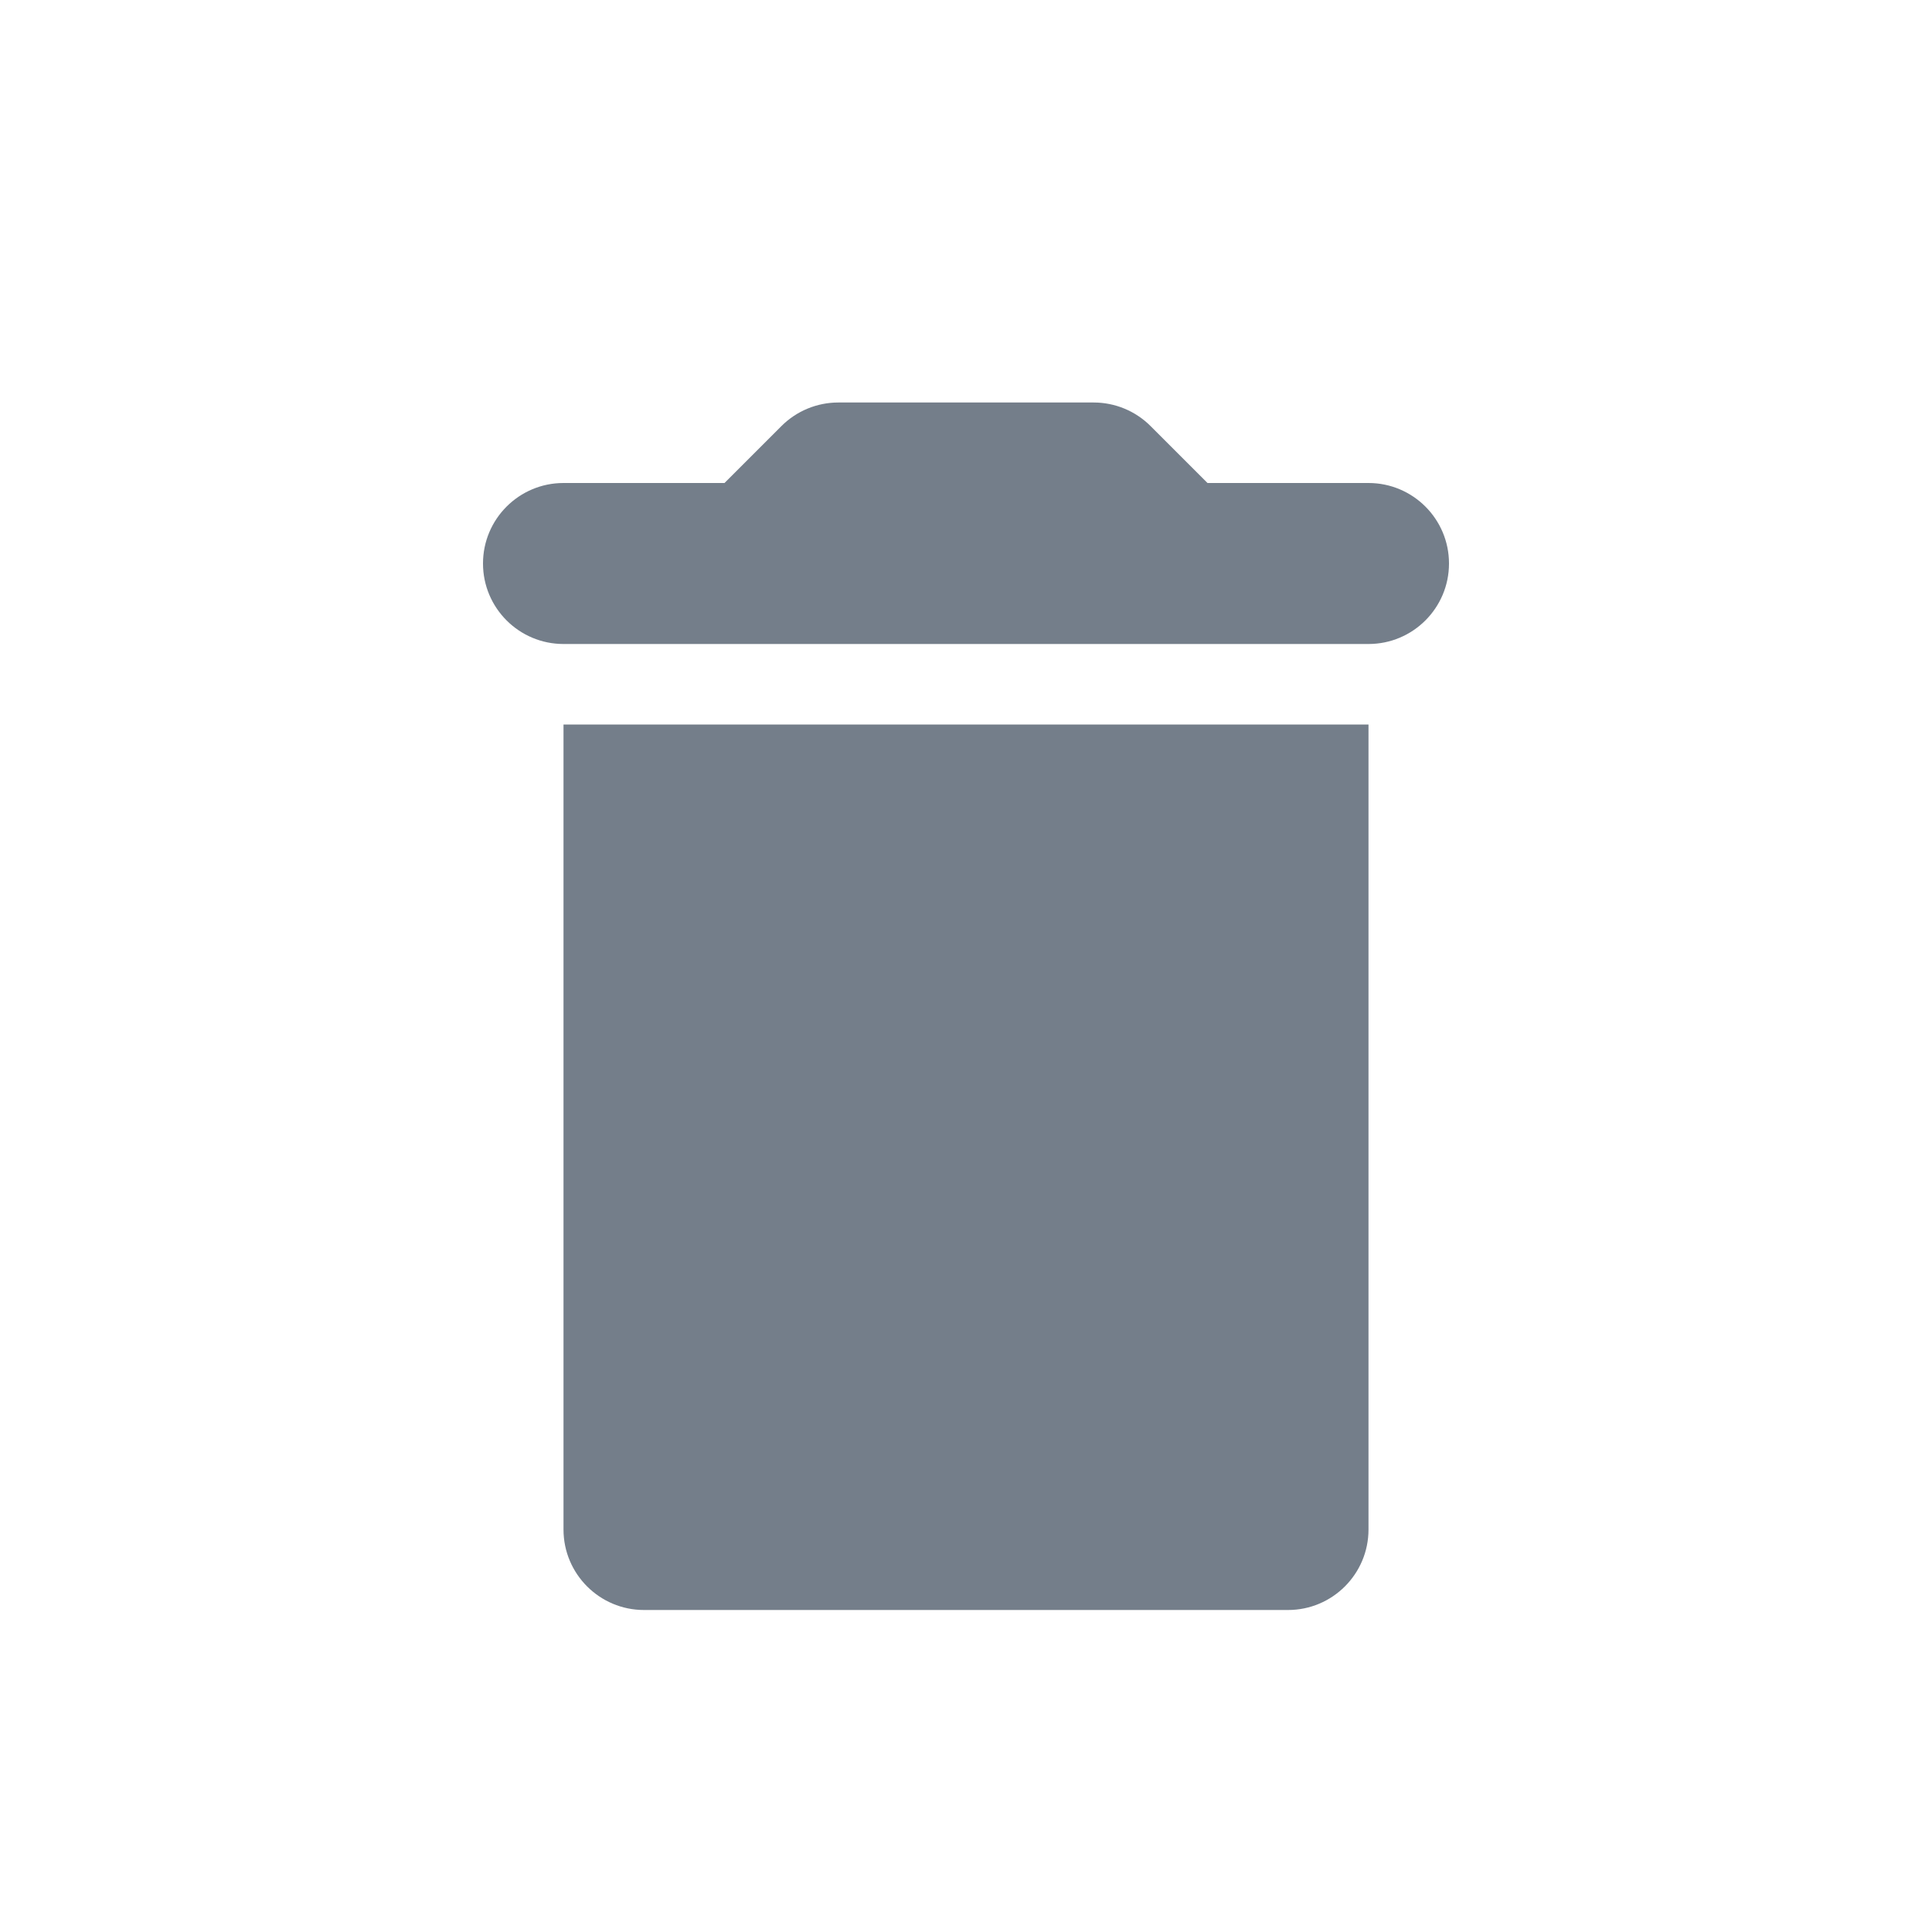
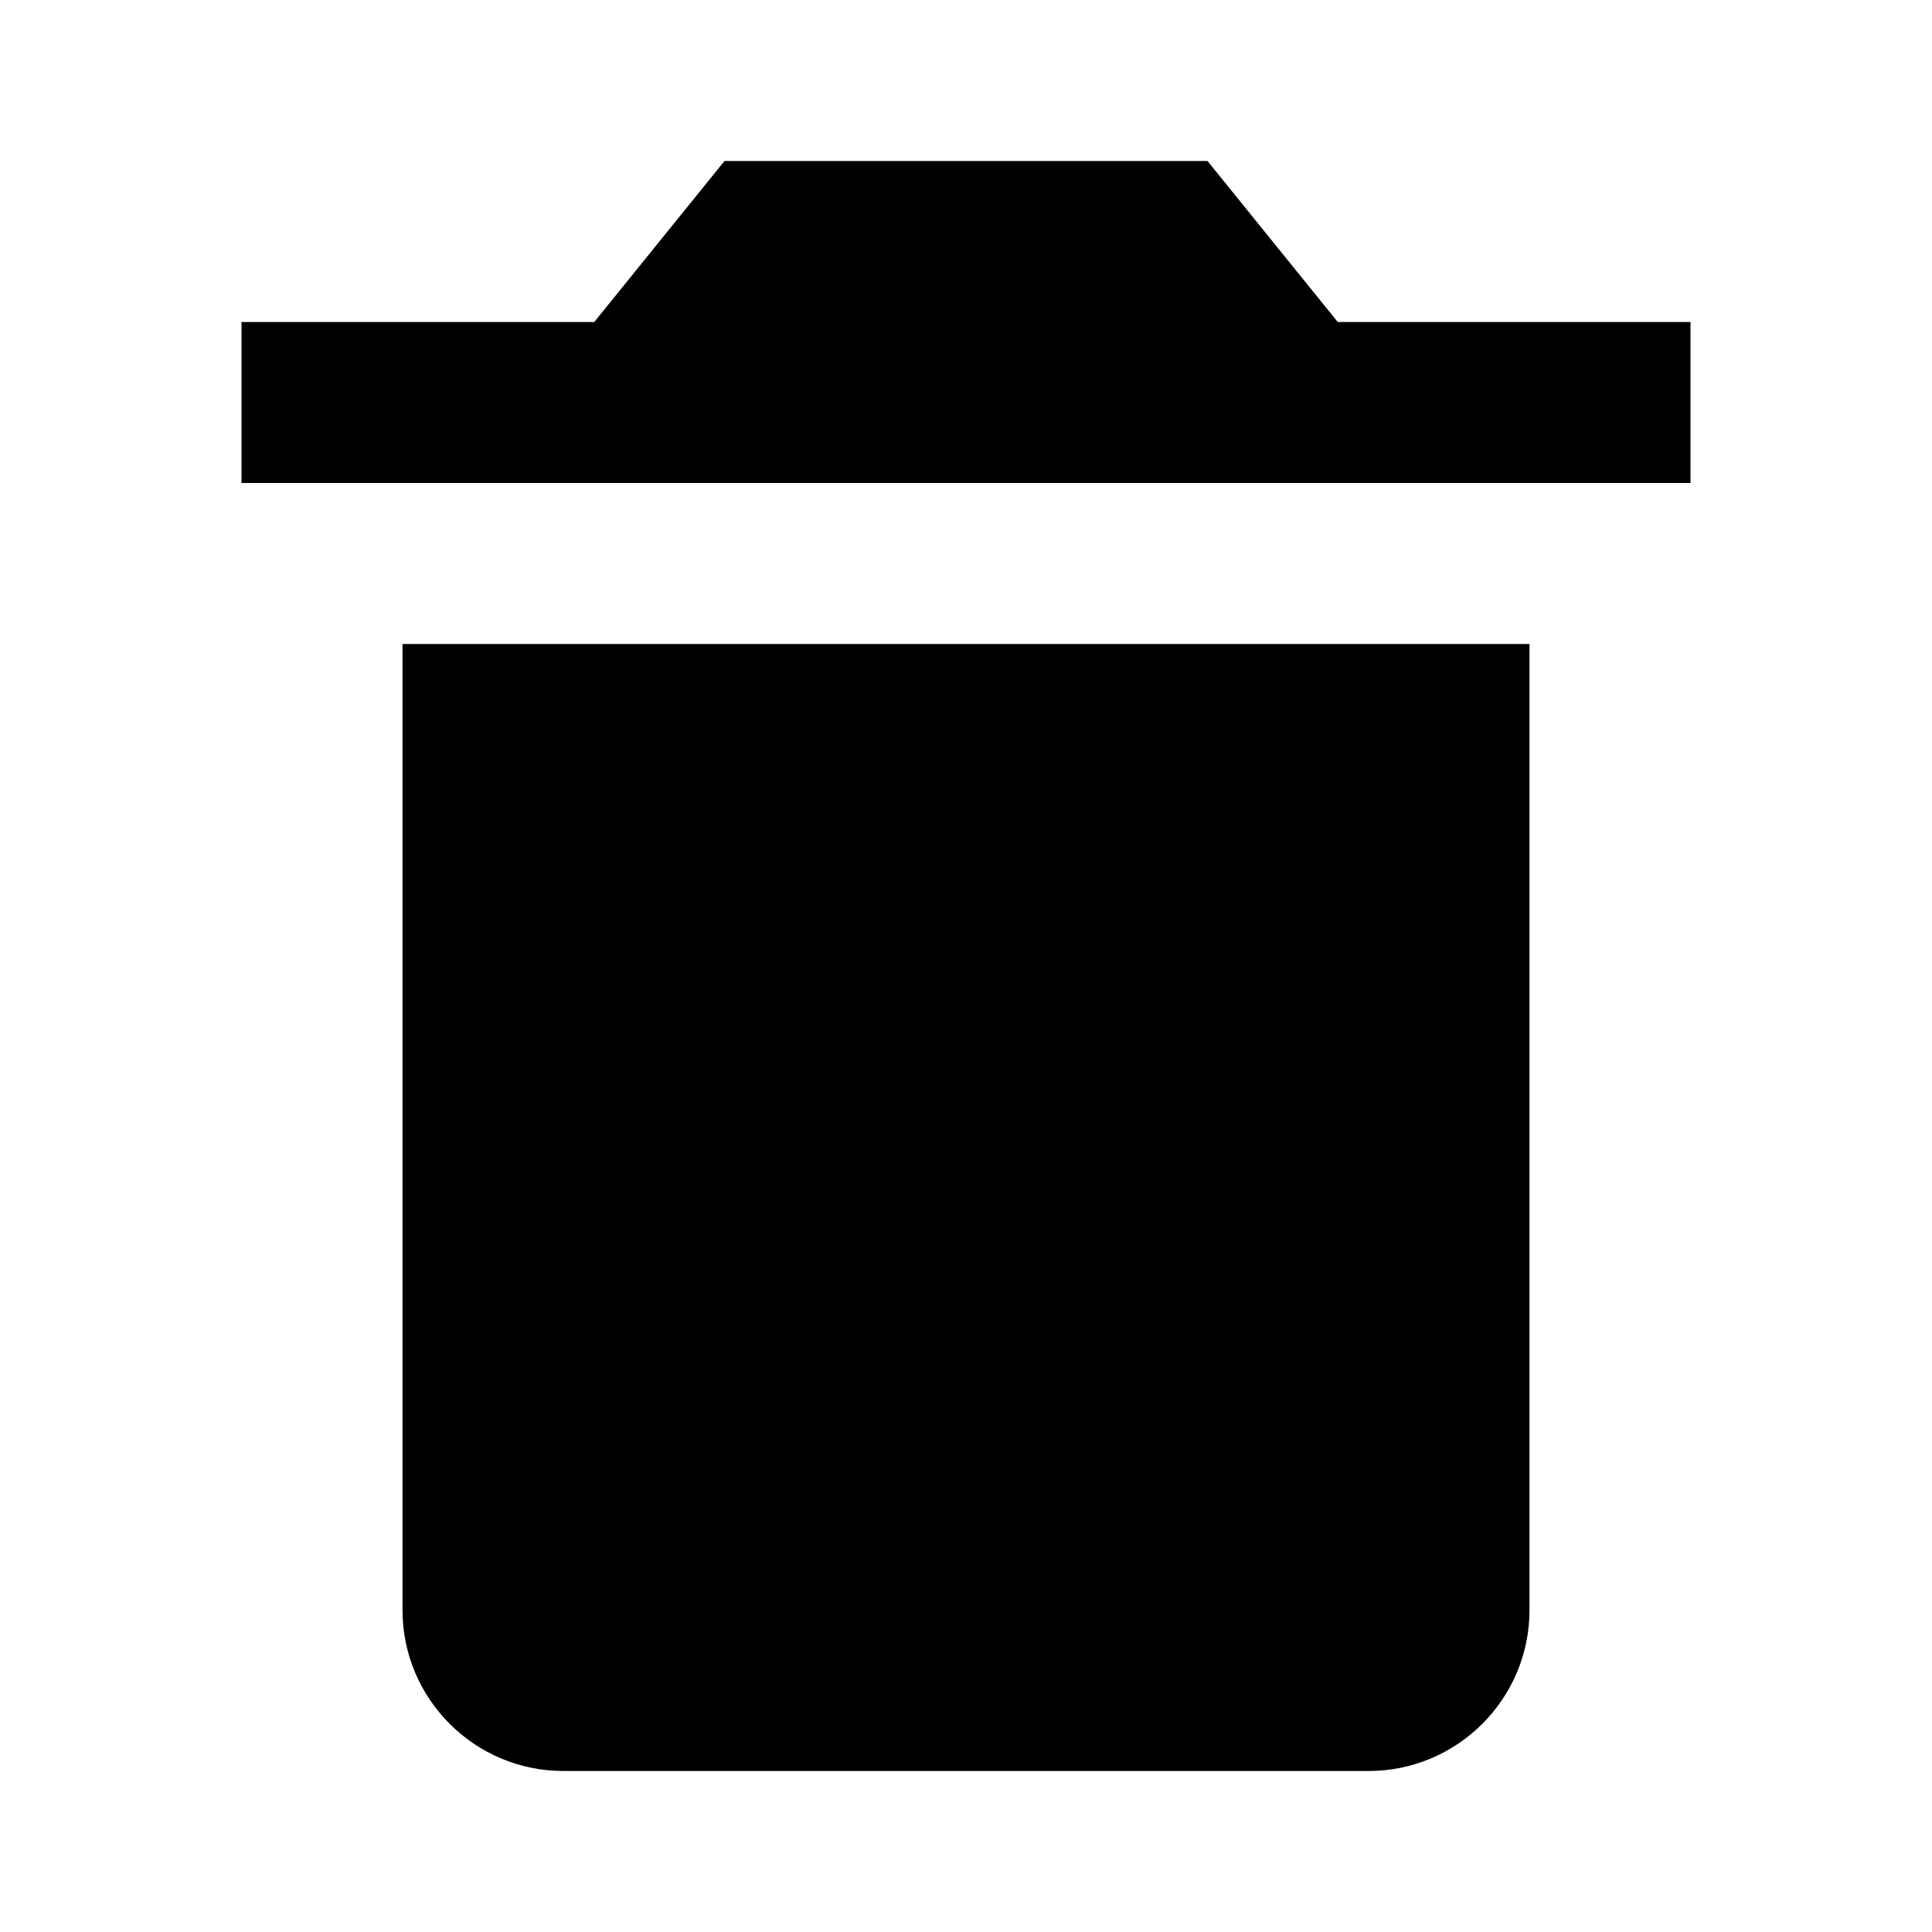
- <svg xmlns="http://www.w3.org/2000/svg" width="24" height="24" viewBox="0 0 24 24" fill="none">
-   <path fill-rule="evenodd" clip-rule="evenodd" d="M14.293 5.293C14.105 5.105 13.851 5 13.586 5H10.414C10.149 5 9.895 5.105 9.707 5.293L9 6H7C6.448 6 6 6.448 6 7C6 7.552 6.448 8 7 8H17C17.552 8 18 7.552 18 7C18 6.448 17.552 6 17 6H15L14.293 5.293ZM8 20C7.448 20 7 19.552 7 19V9H17V19C17 19.552 16.552 20 16 20H8Z" fill="#747E8A" />
+ <svg xmlns="http://www.w3.org/2000/svg" width="24" height="24" viewBox="0 0 24 24">
+   <path d="M5 8v12c0 1.104.896 2 2 2h10c1.104 0 2-.896 2-2V8c0 0-.447 0-1 0H6C5.447 8 5 8 5 8zM3 6L8 6 16 6 21 6 21 4 16.618 4 15 2 9 2 7.382 4 3 4z" />
</svg>
